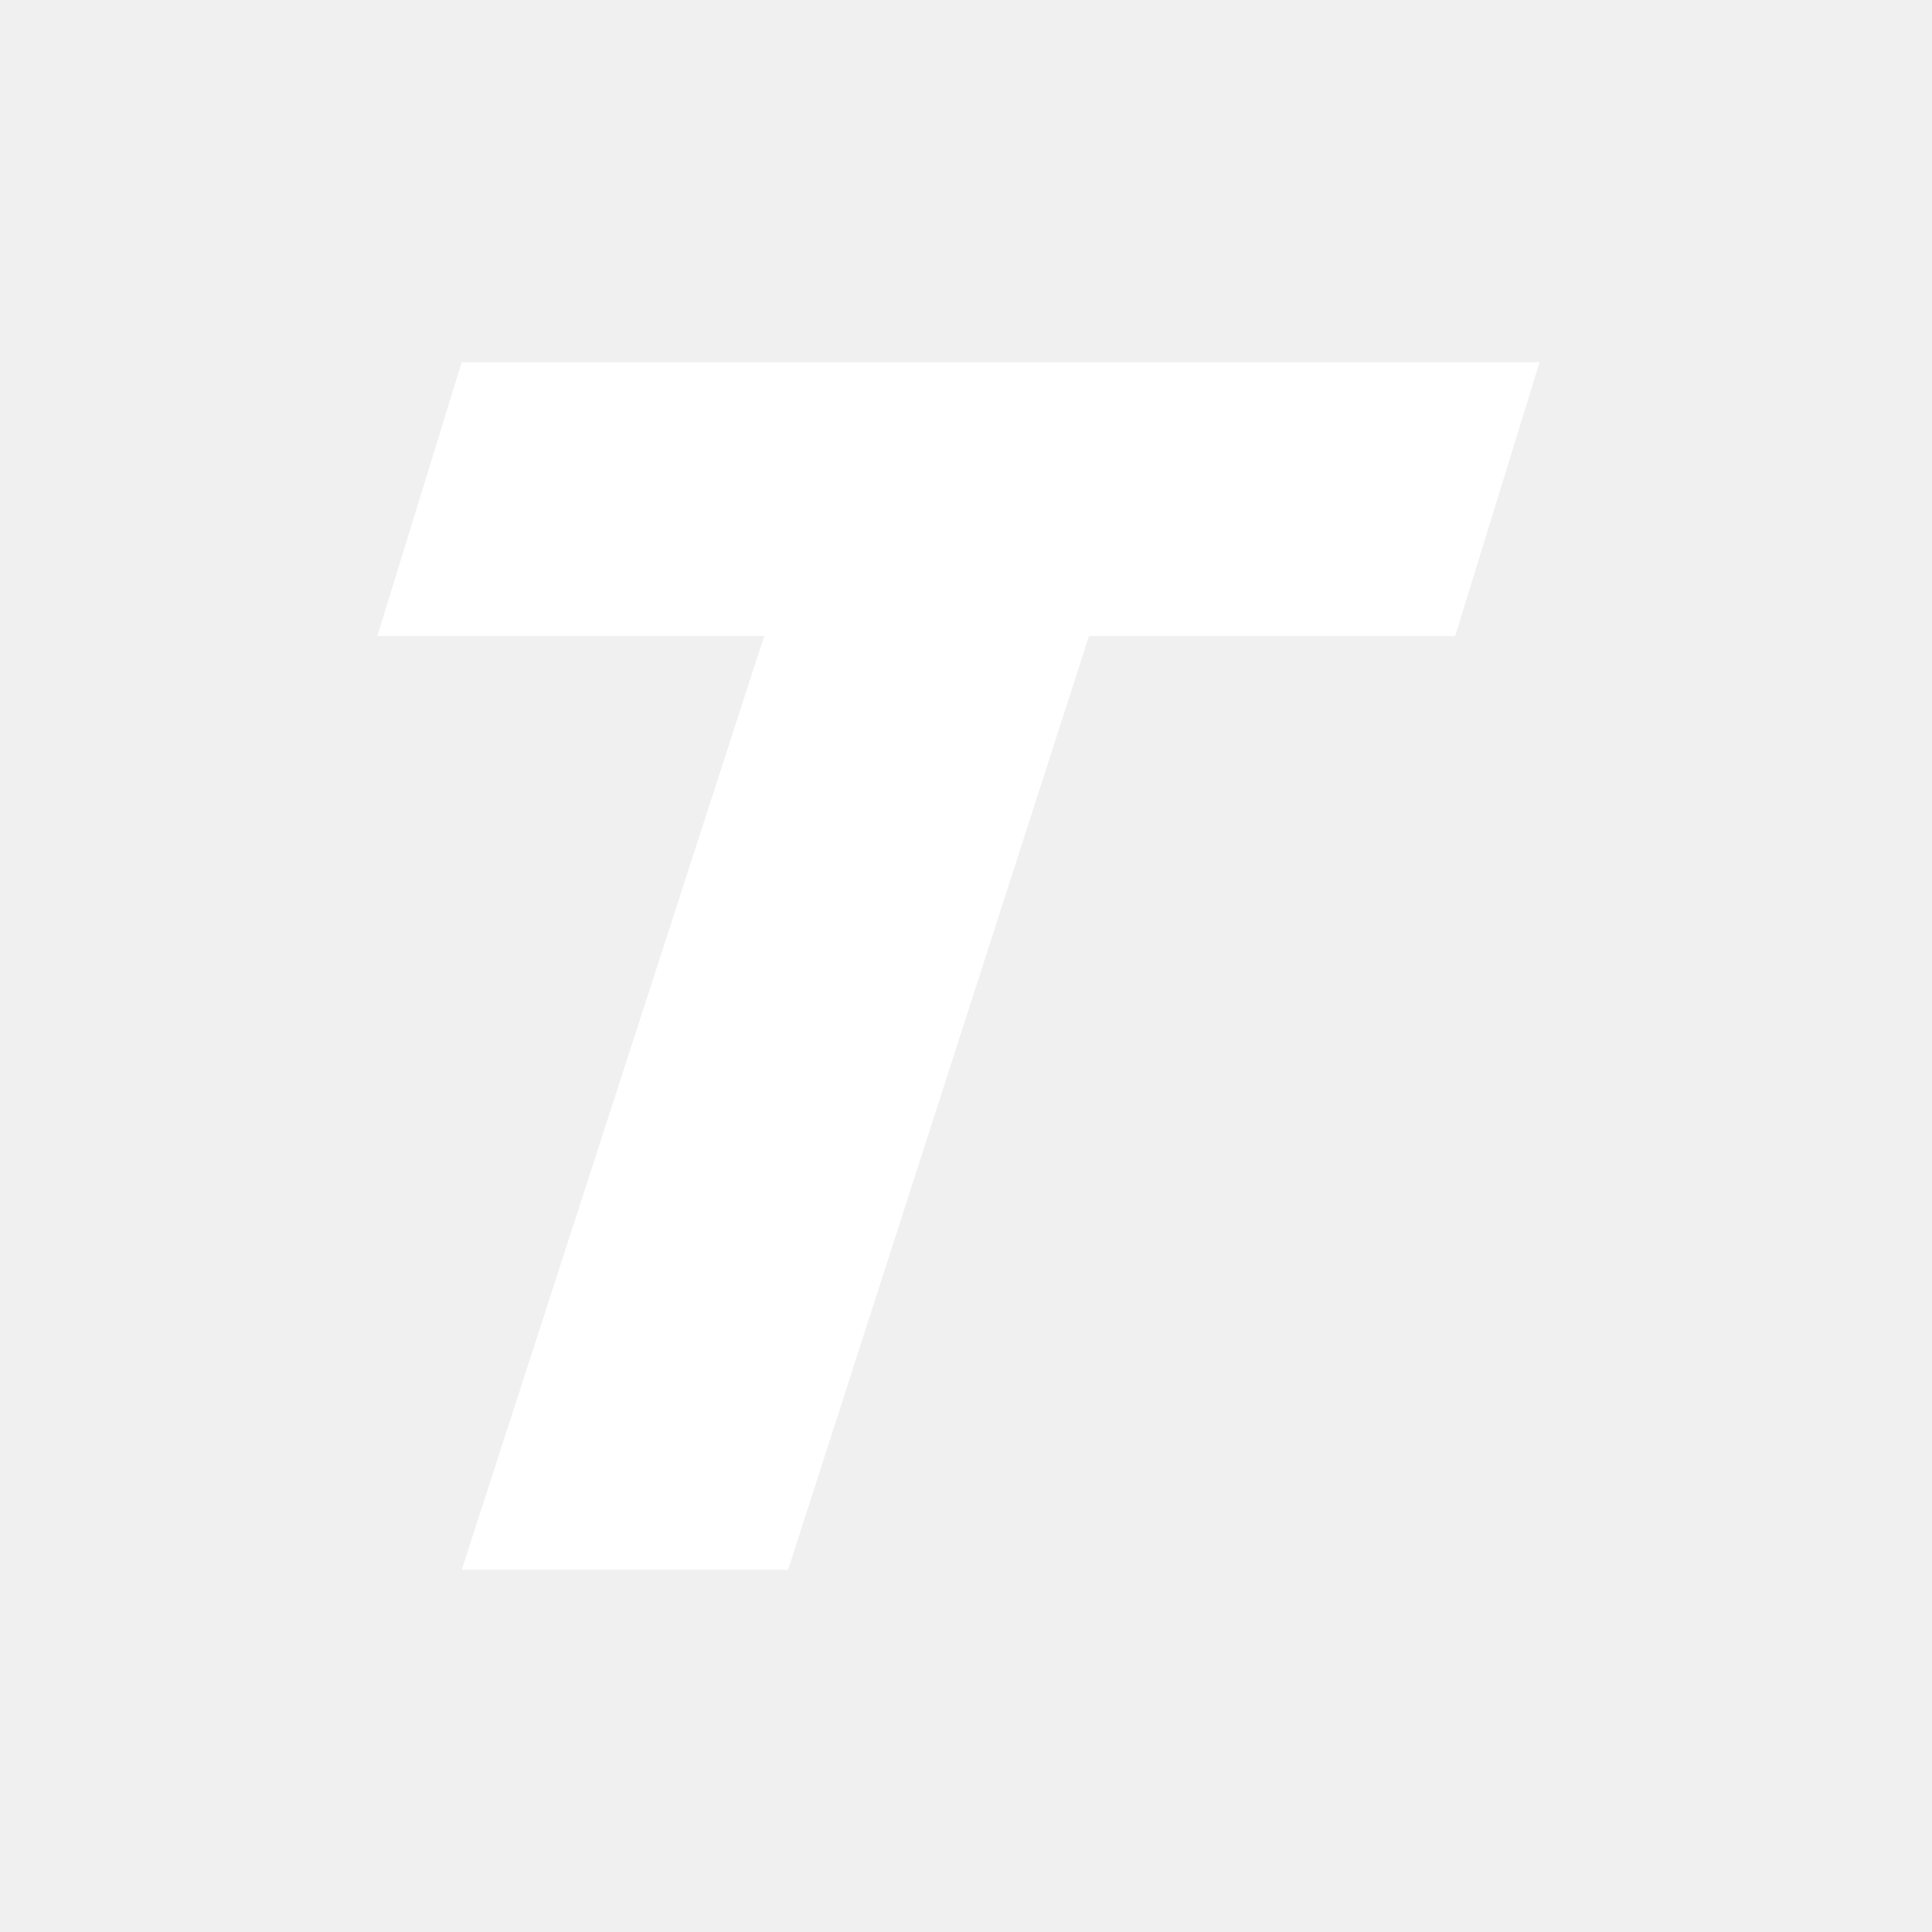
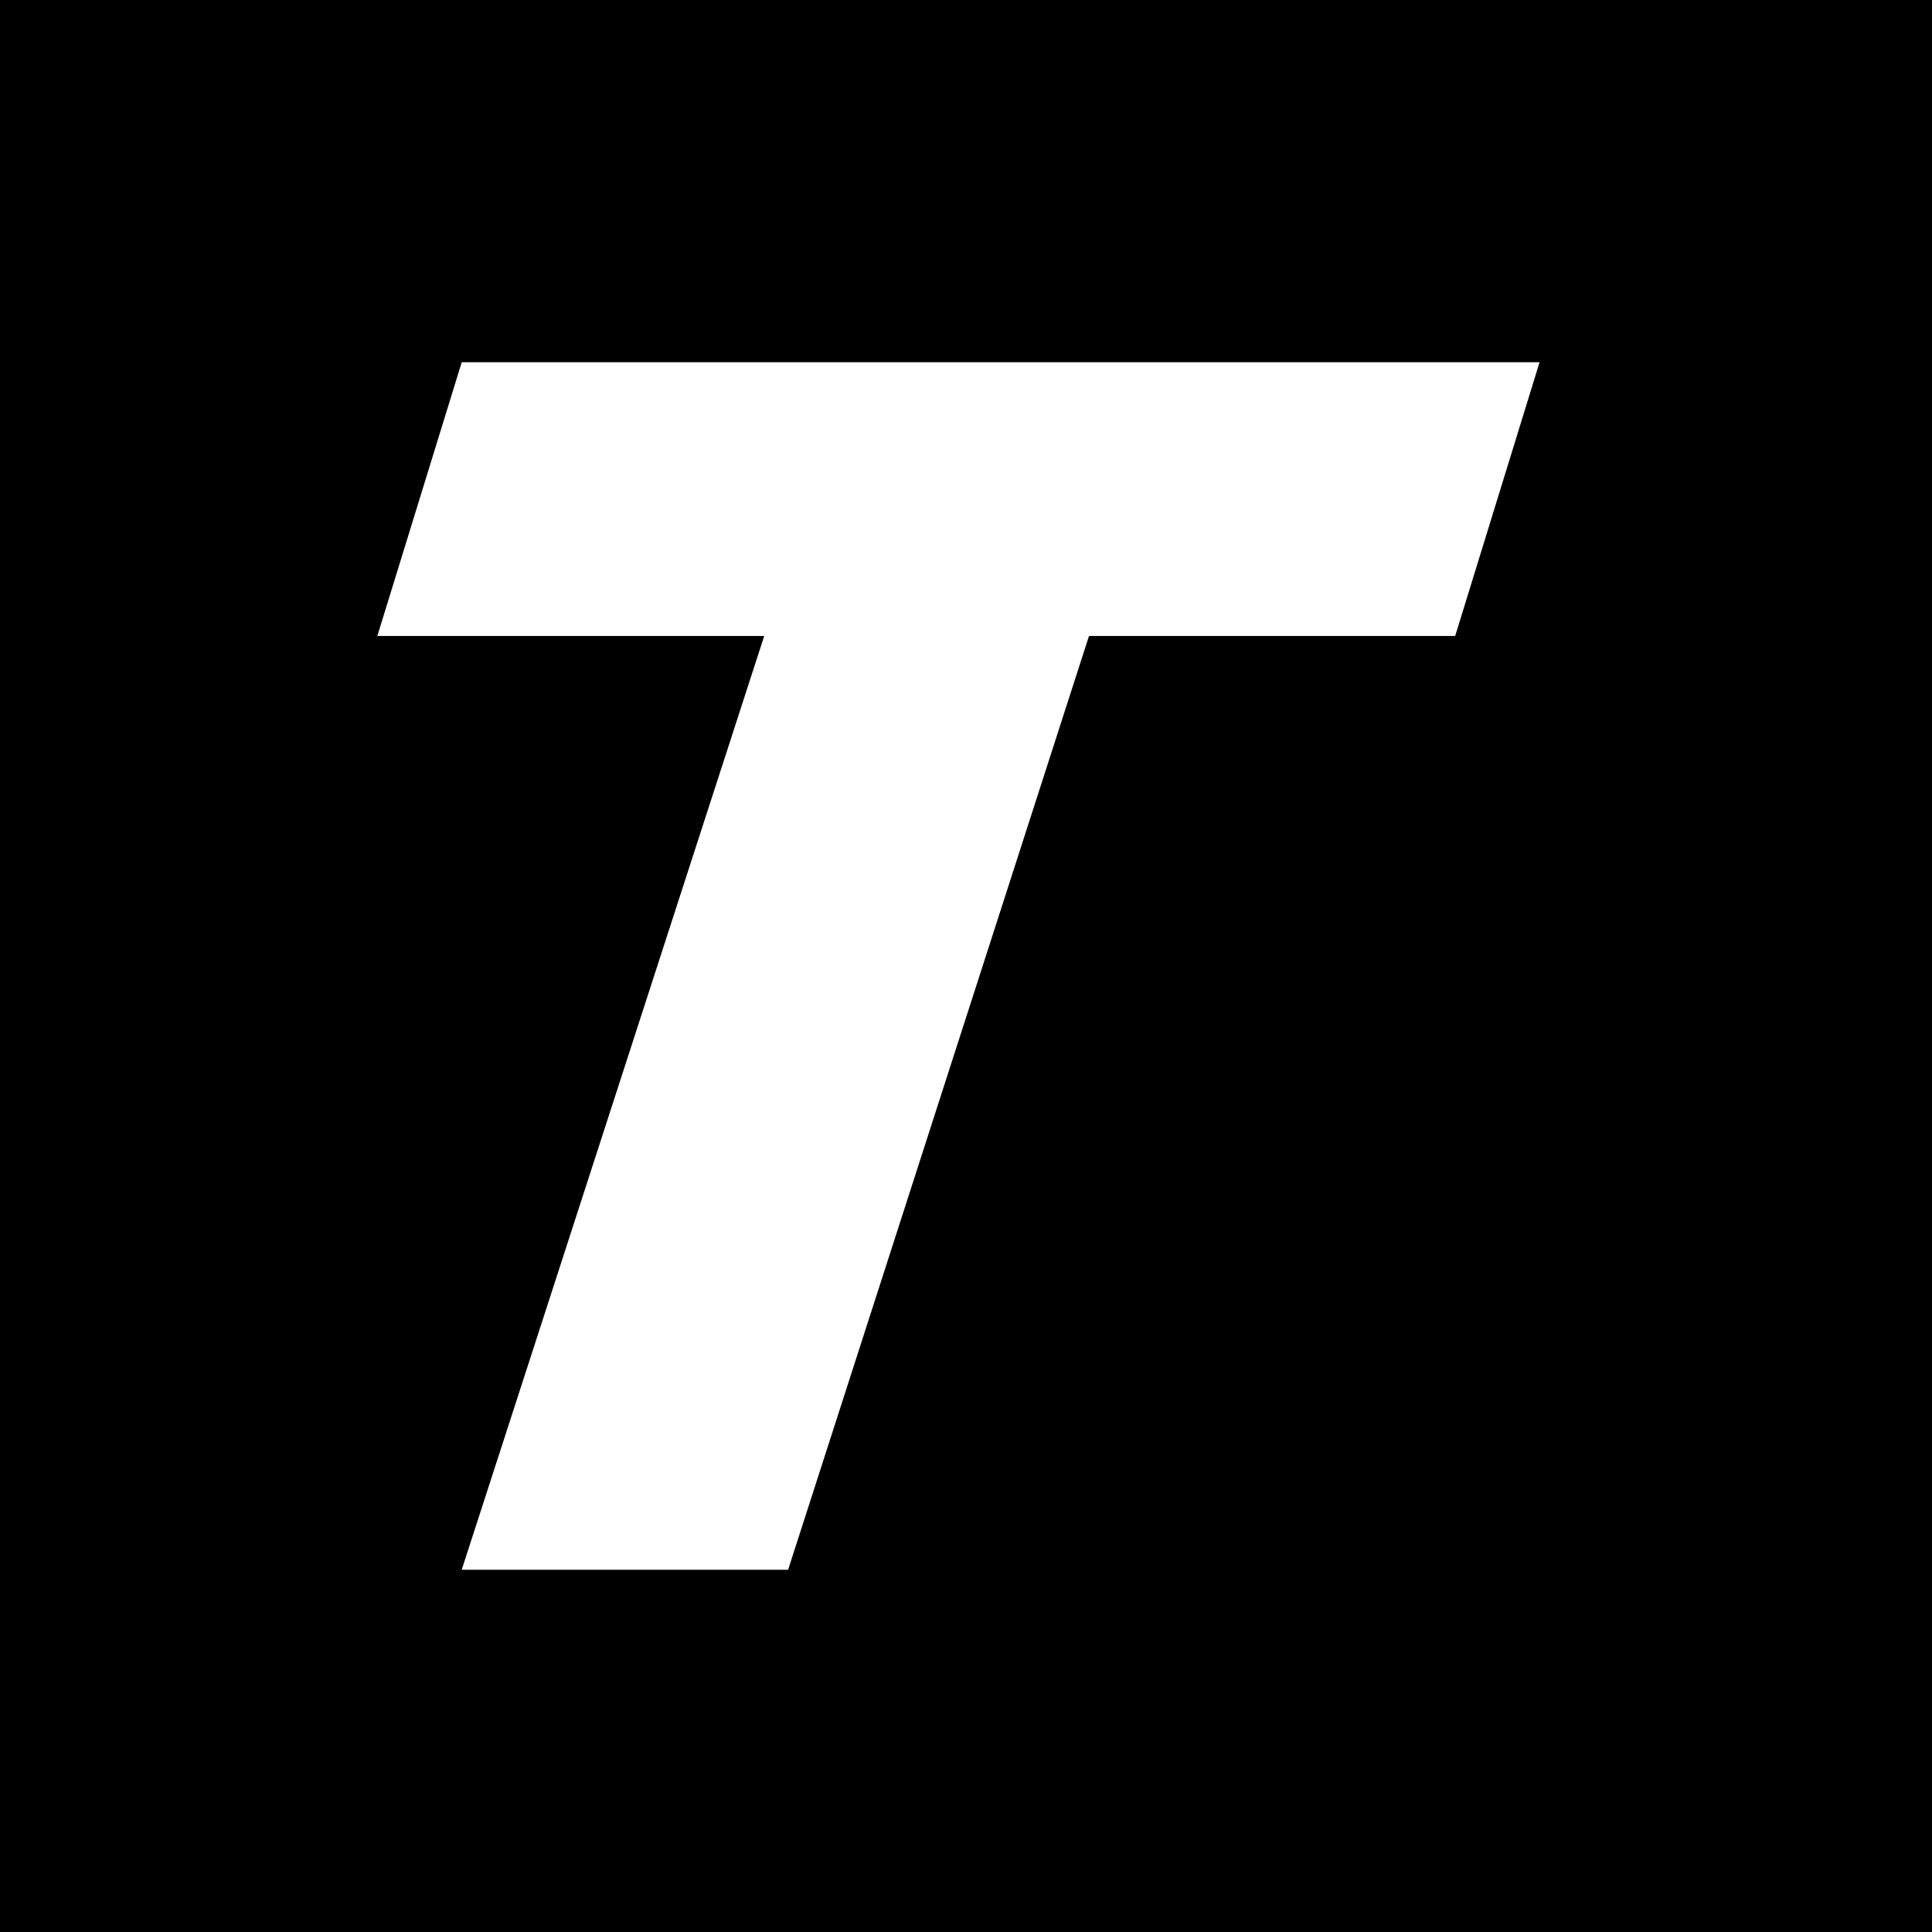
<svg xmlns="http://www.w3.org/2000/svg" width="128" height="128" viewBox="0 0 128 128" fill="none">
+   <rect width="128" height="128" fill="black" />
  <path d="M52.214 104H30.59L50.632 42.133H25L30.59 24H102L96.41 42.133H72.149L52.214 104Z" fill="white" />
</svg>
